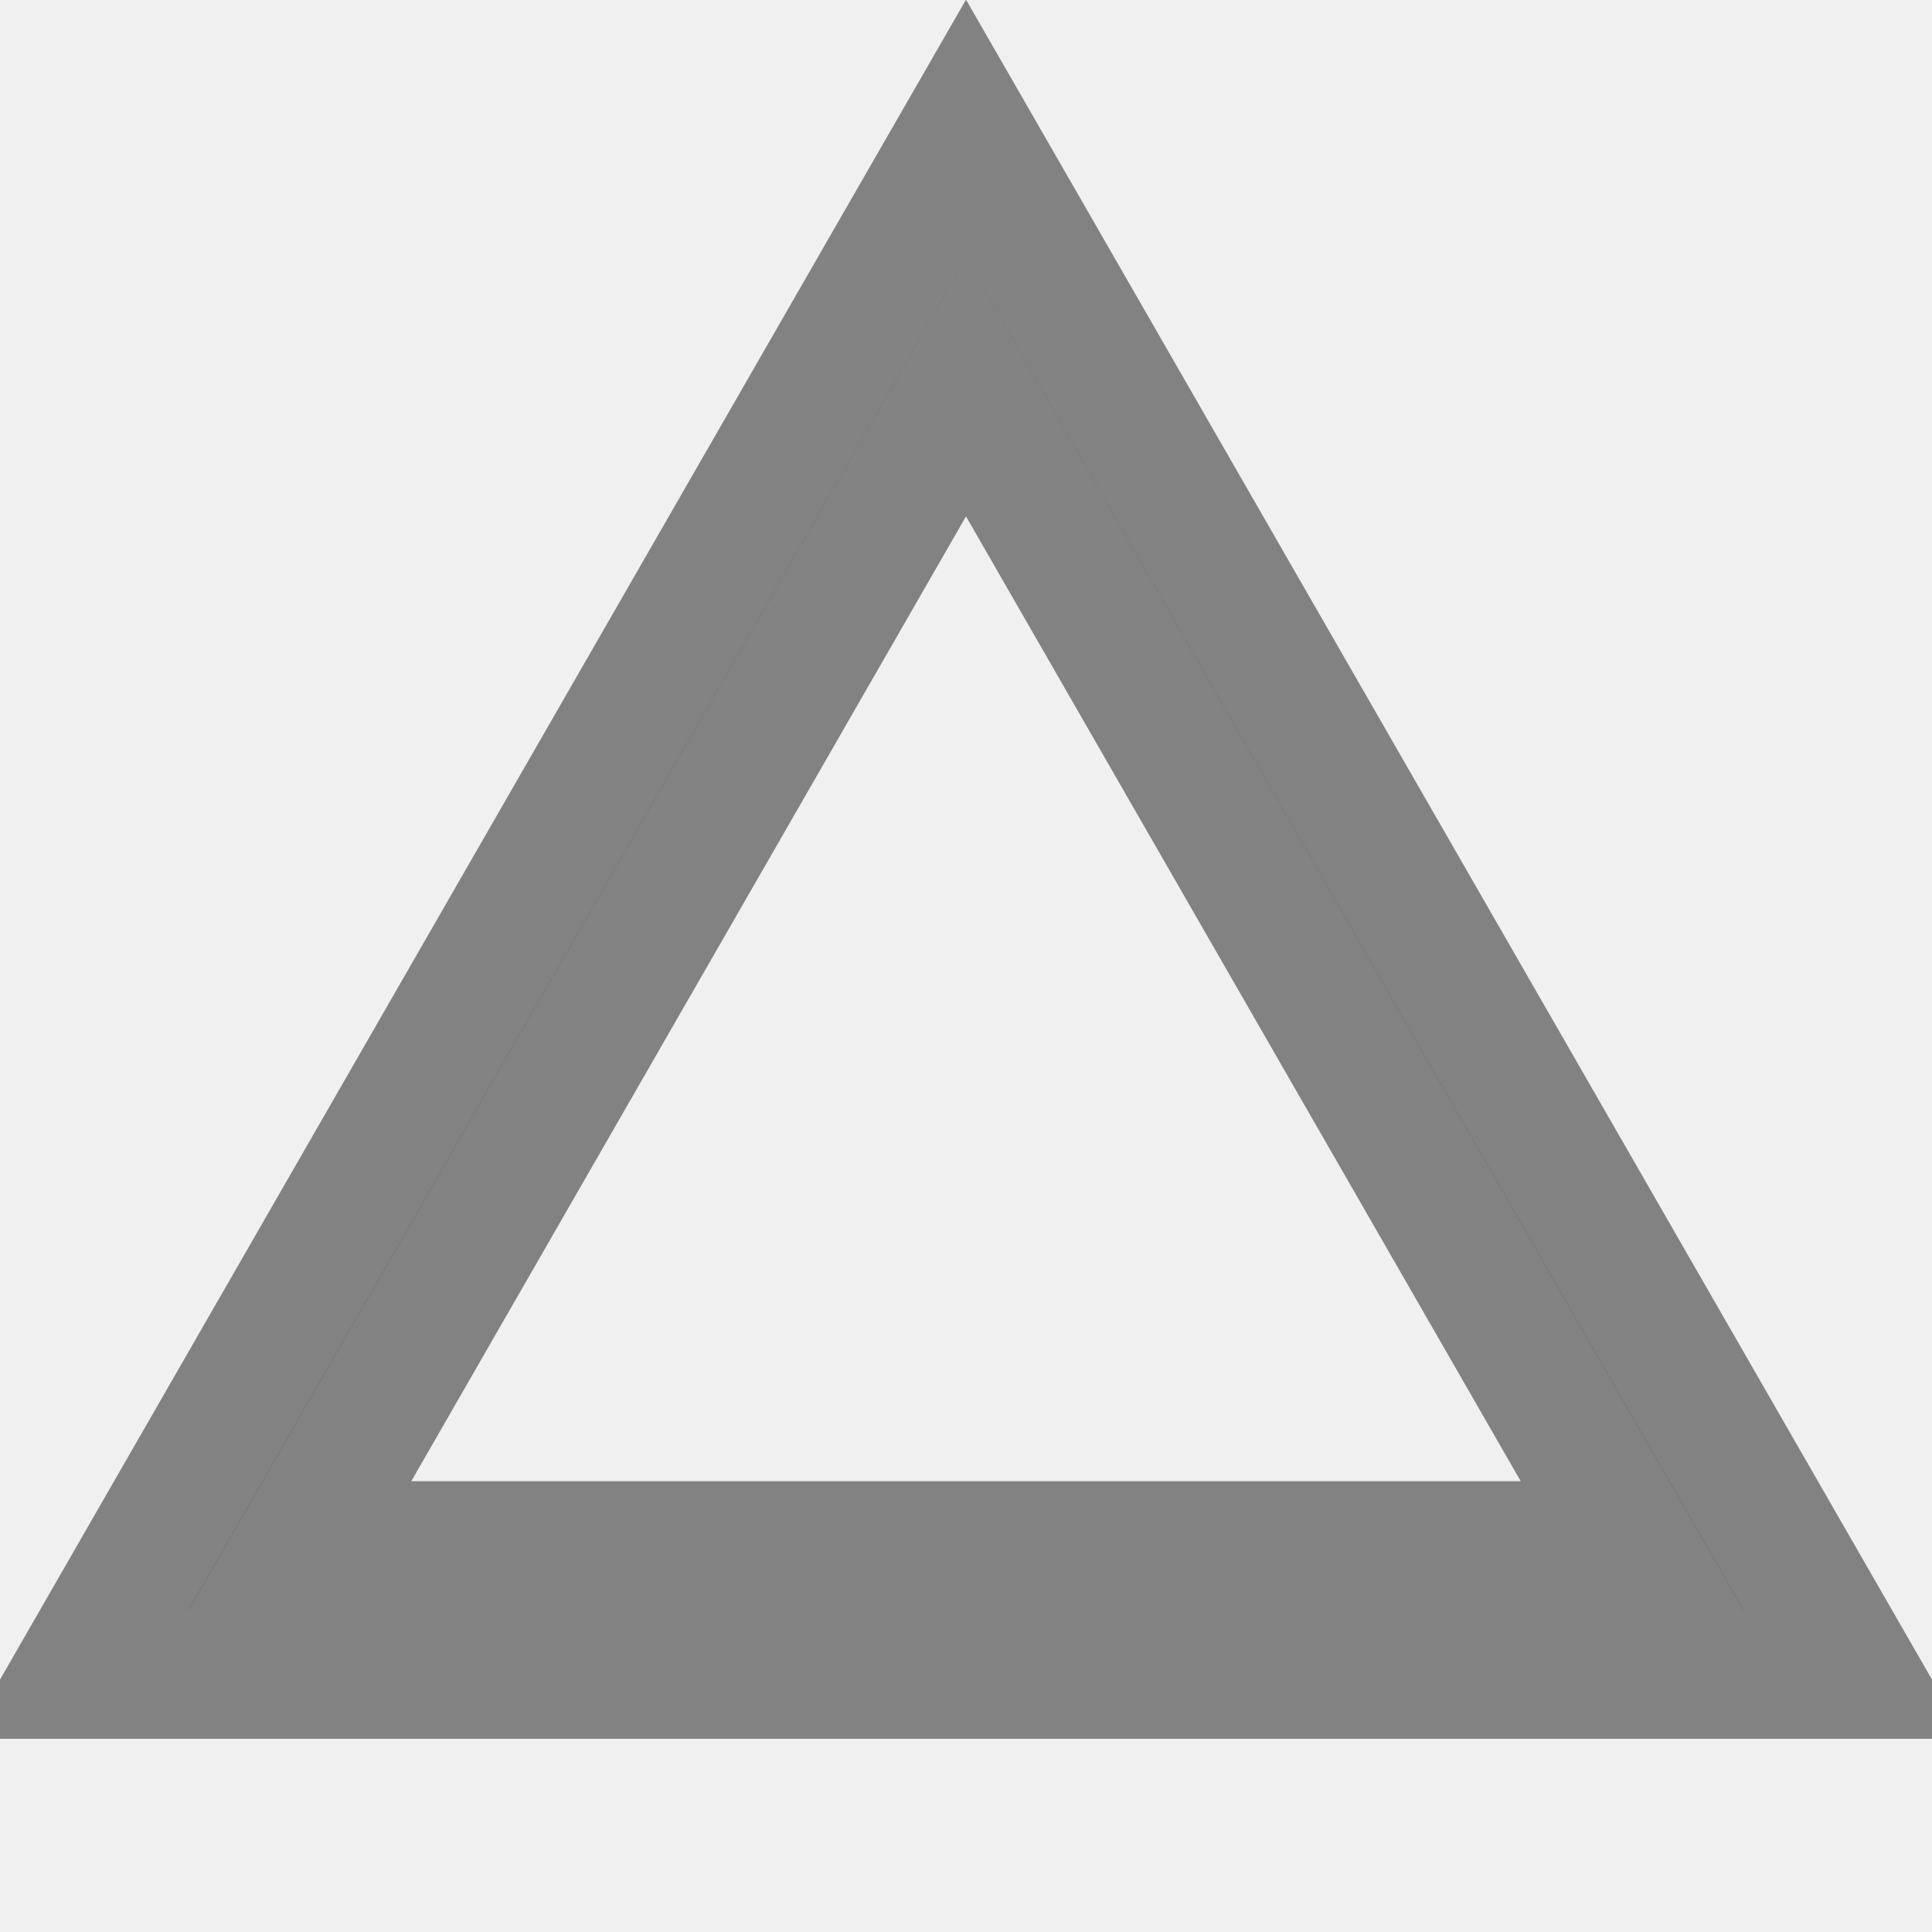
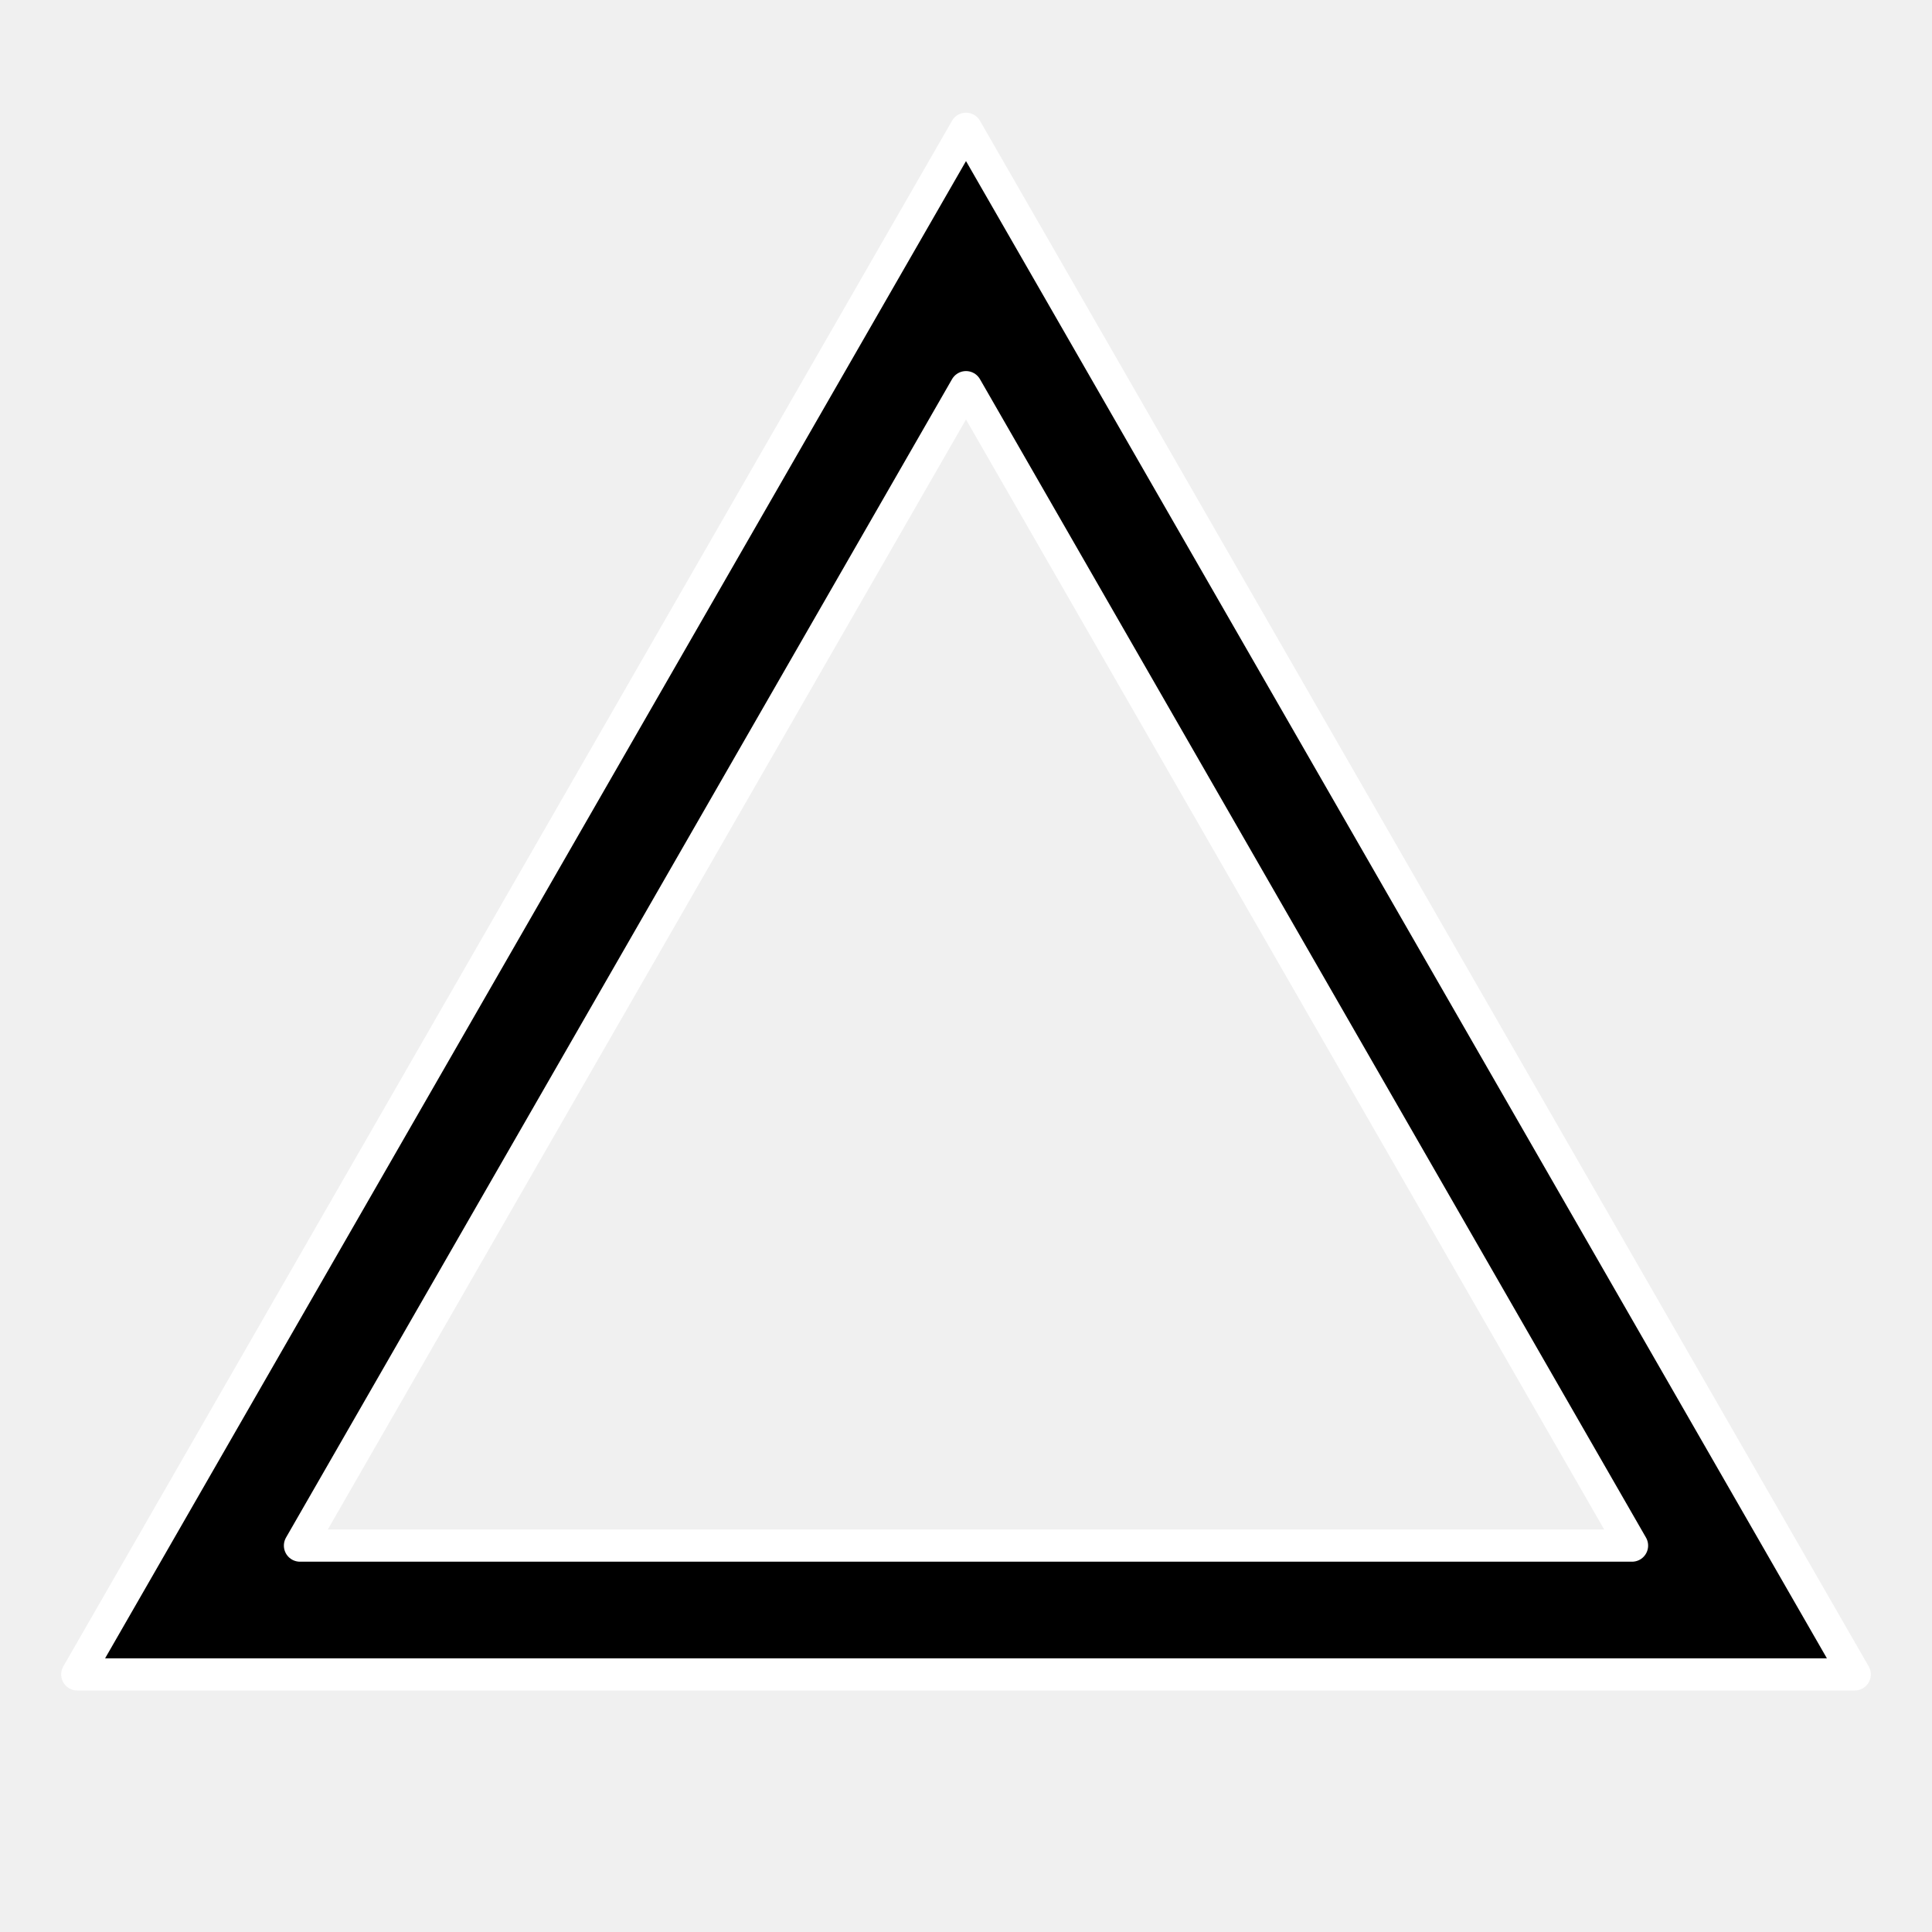
- <svg xmlns="http://www.w3.org/2000/svg" width="800px" height="800px" viewBox="0 0 15 15" fill="none" stroke="#828282">
-   <g id="SVGRepo_bgCarrier" stroke-width="0" />
-   <g id="SVGRepo_tracerCarrier" stroke-linecap="round" stroke-linejoin="round" />
-   <g id="SVGRepo_iconCarrier">
+ <svg xmlns="http://www.w3.org/2000/svg" width="800px" height="800px" viewBox="0 0 15 15" fill="none">
+   <g stroke="#FFFFFF" stroke-width="0.25" stroke-linecap="round" stroke-linejoin="round">
    <path fill-rule="evenodd" clip-rule="evenodd" d="M7.5 1L6.923 2.003L1.175 12L0.6 13H1.754H13.246H14.4L13.825 12L8.077 2.003L7.5 1ZM7.5 3.006L2.329 12H12.671L7.5 3.006Z" fill="#000000" />
  </g>
</svg>
